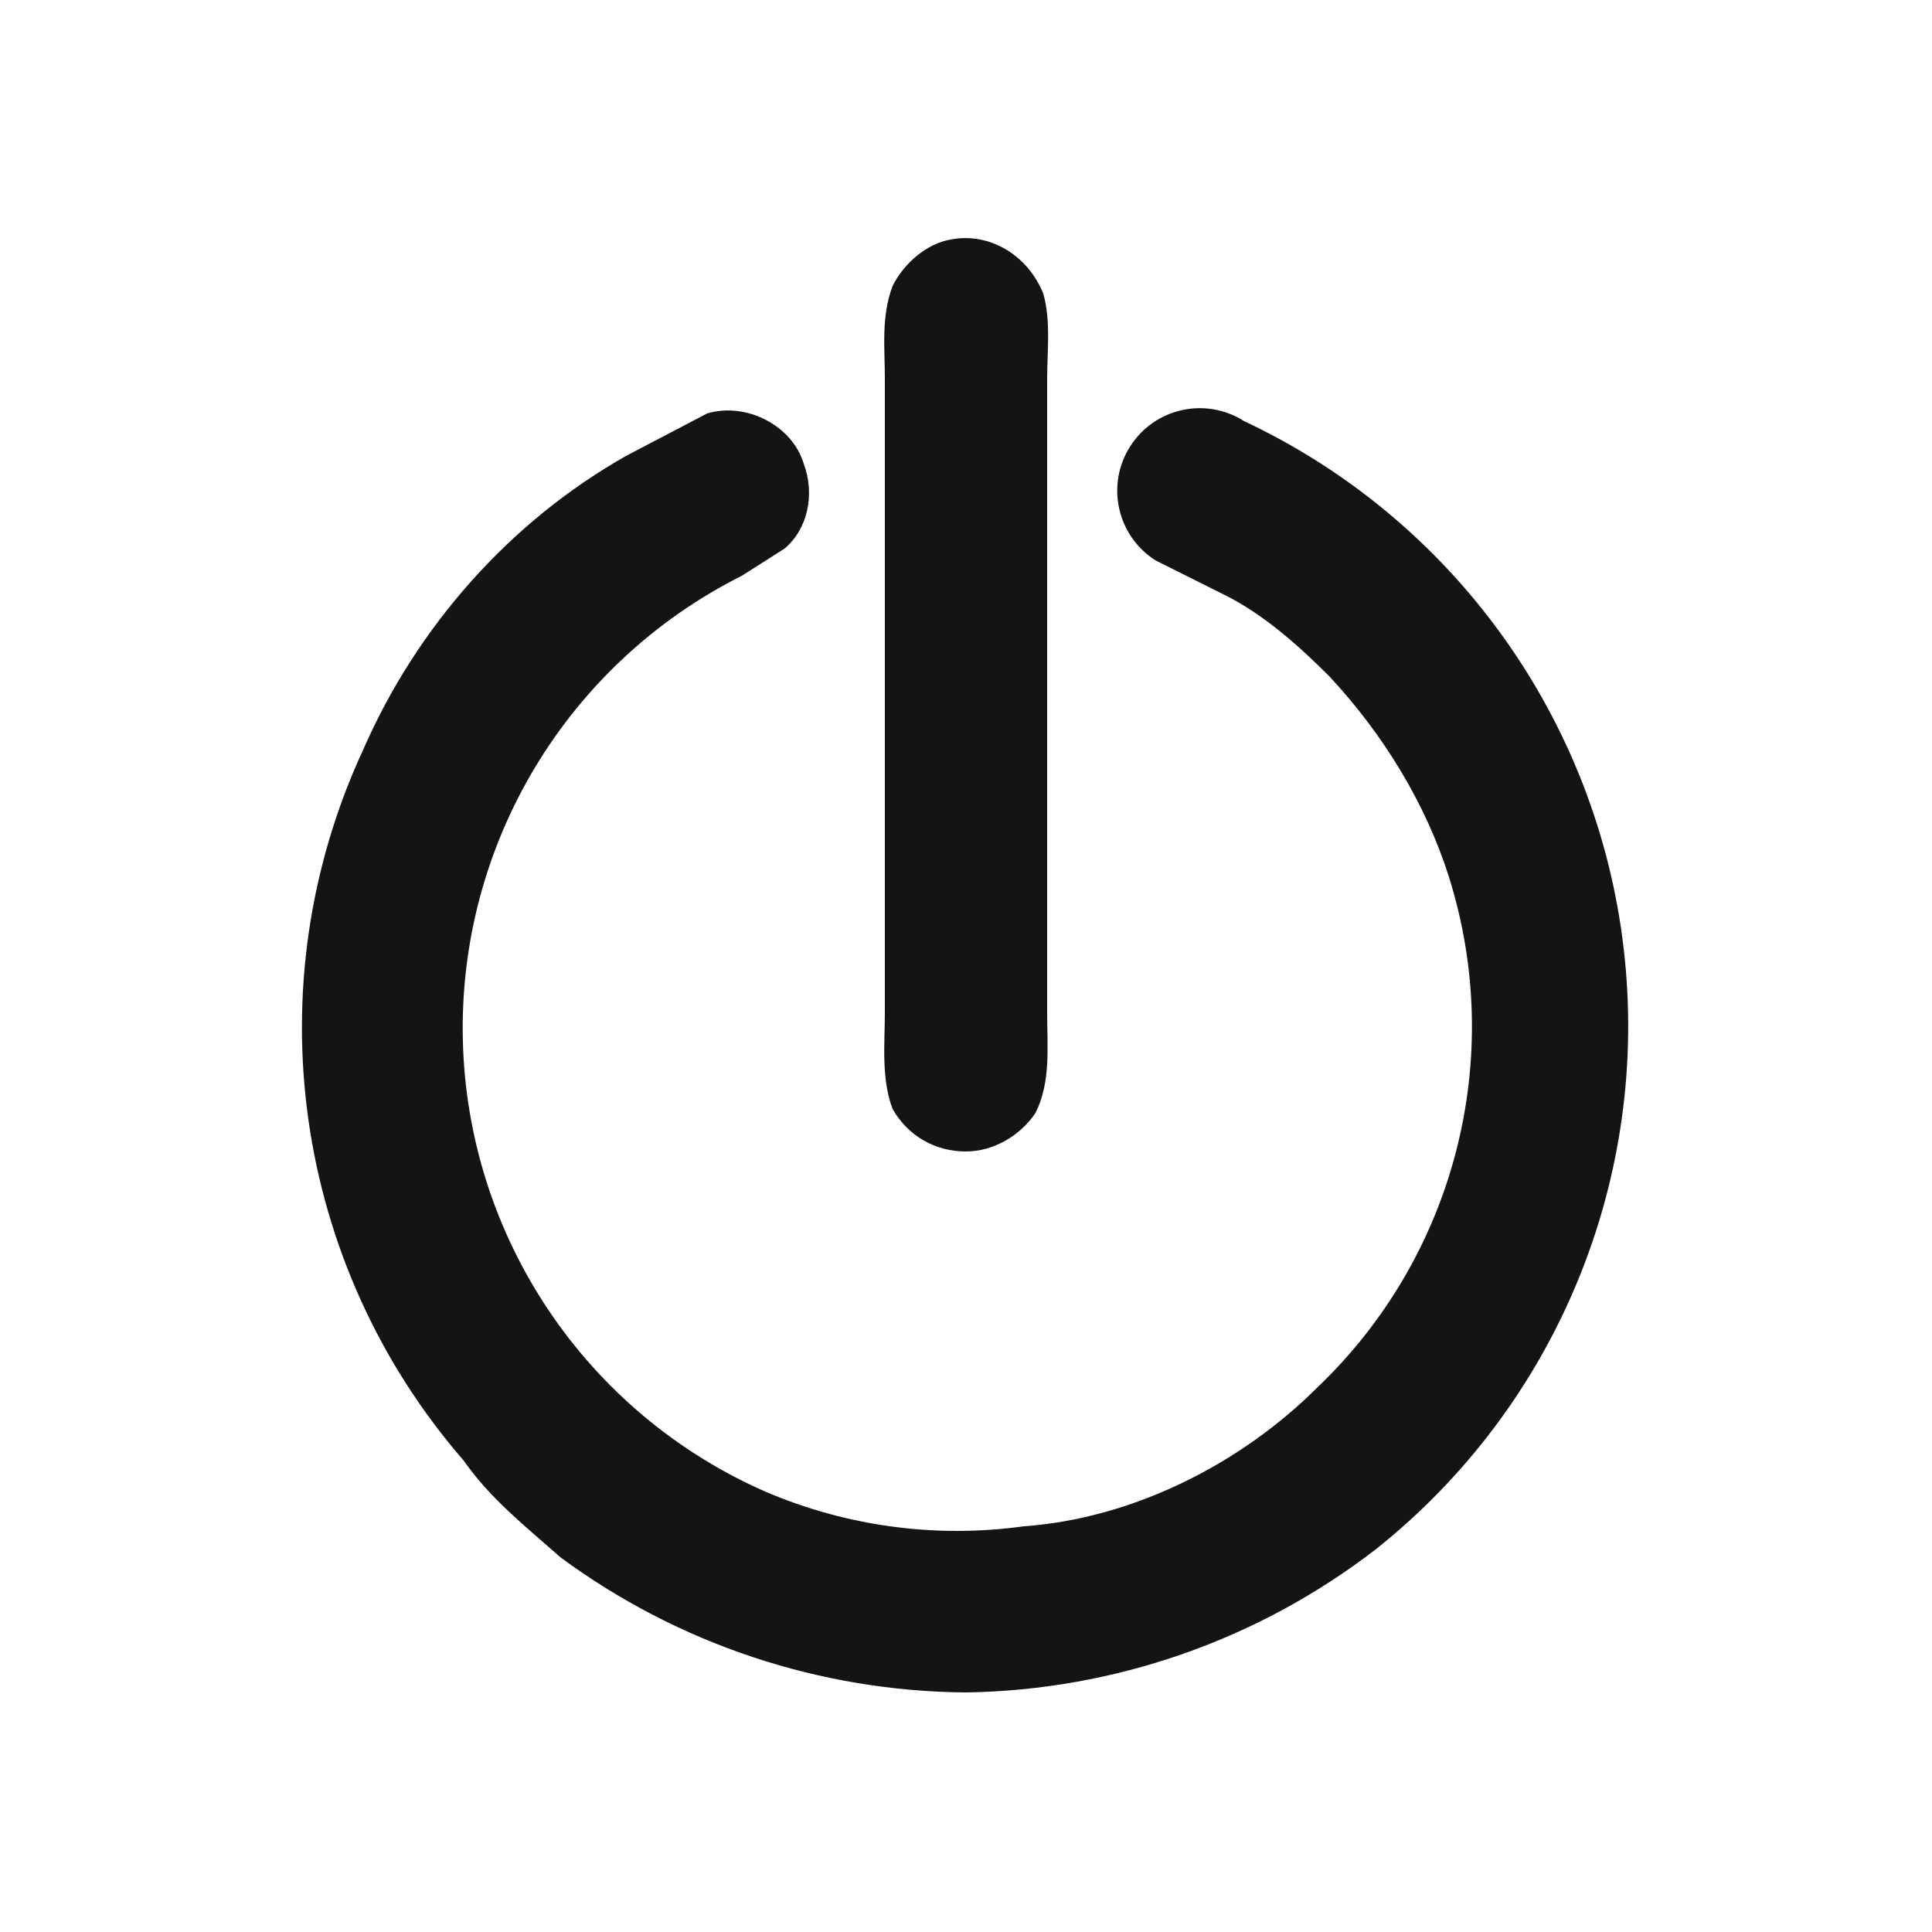
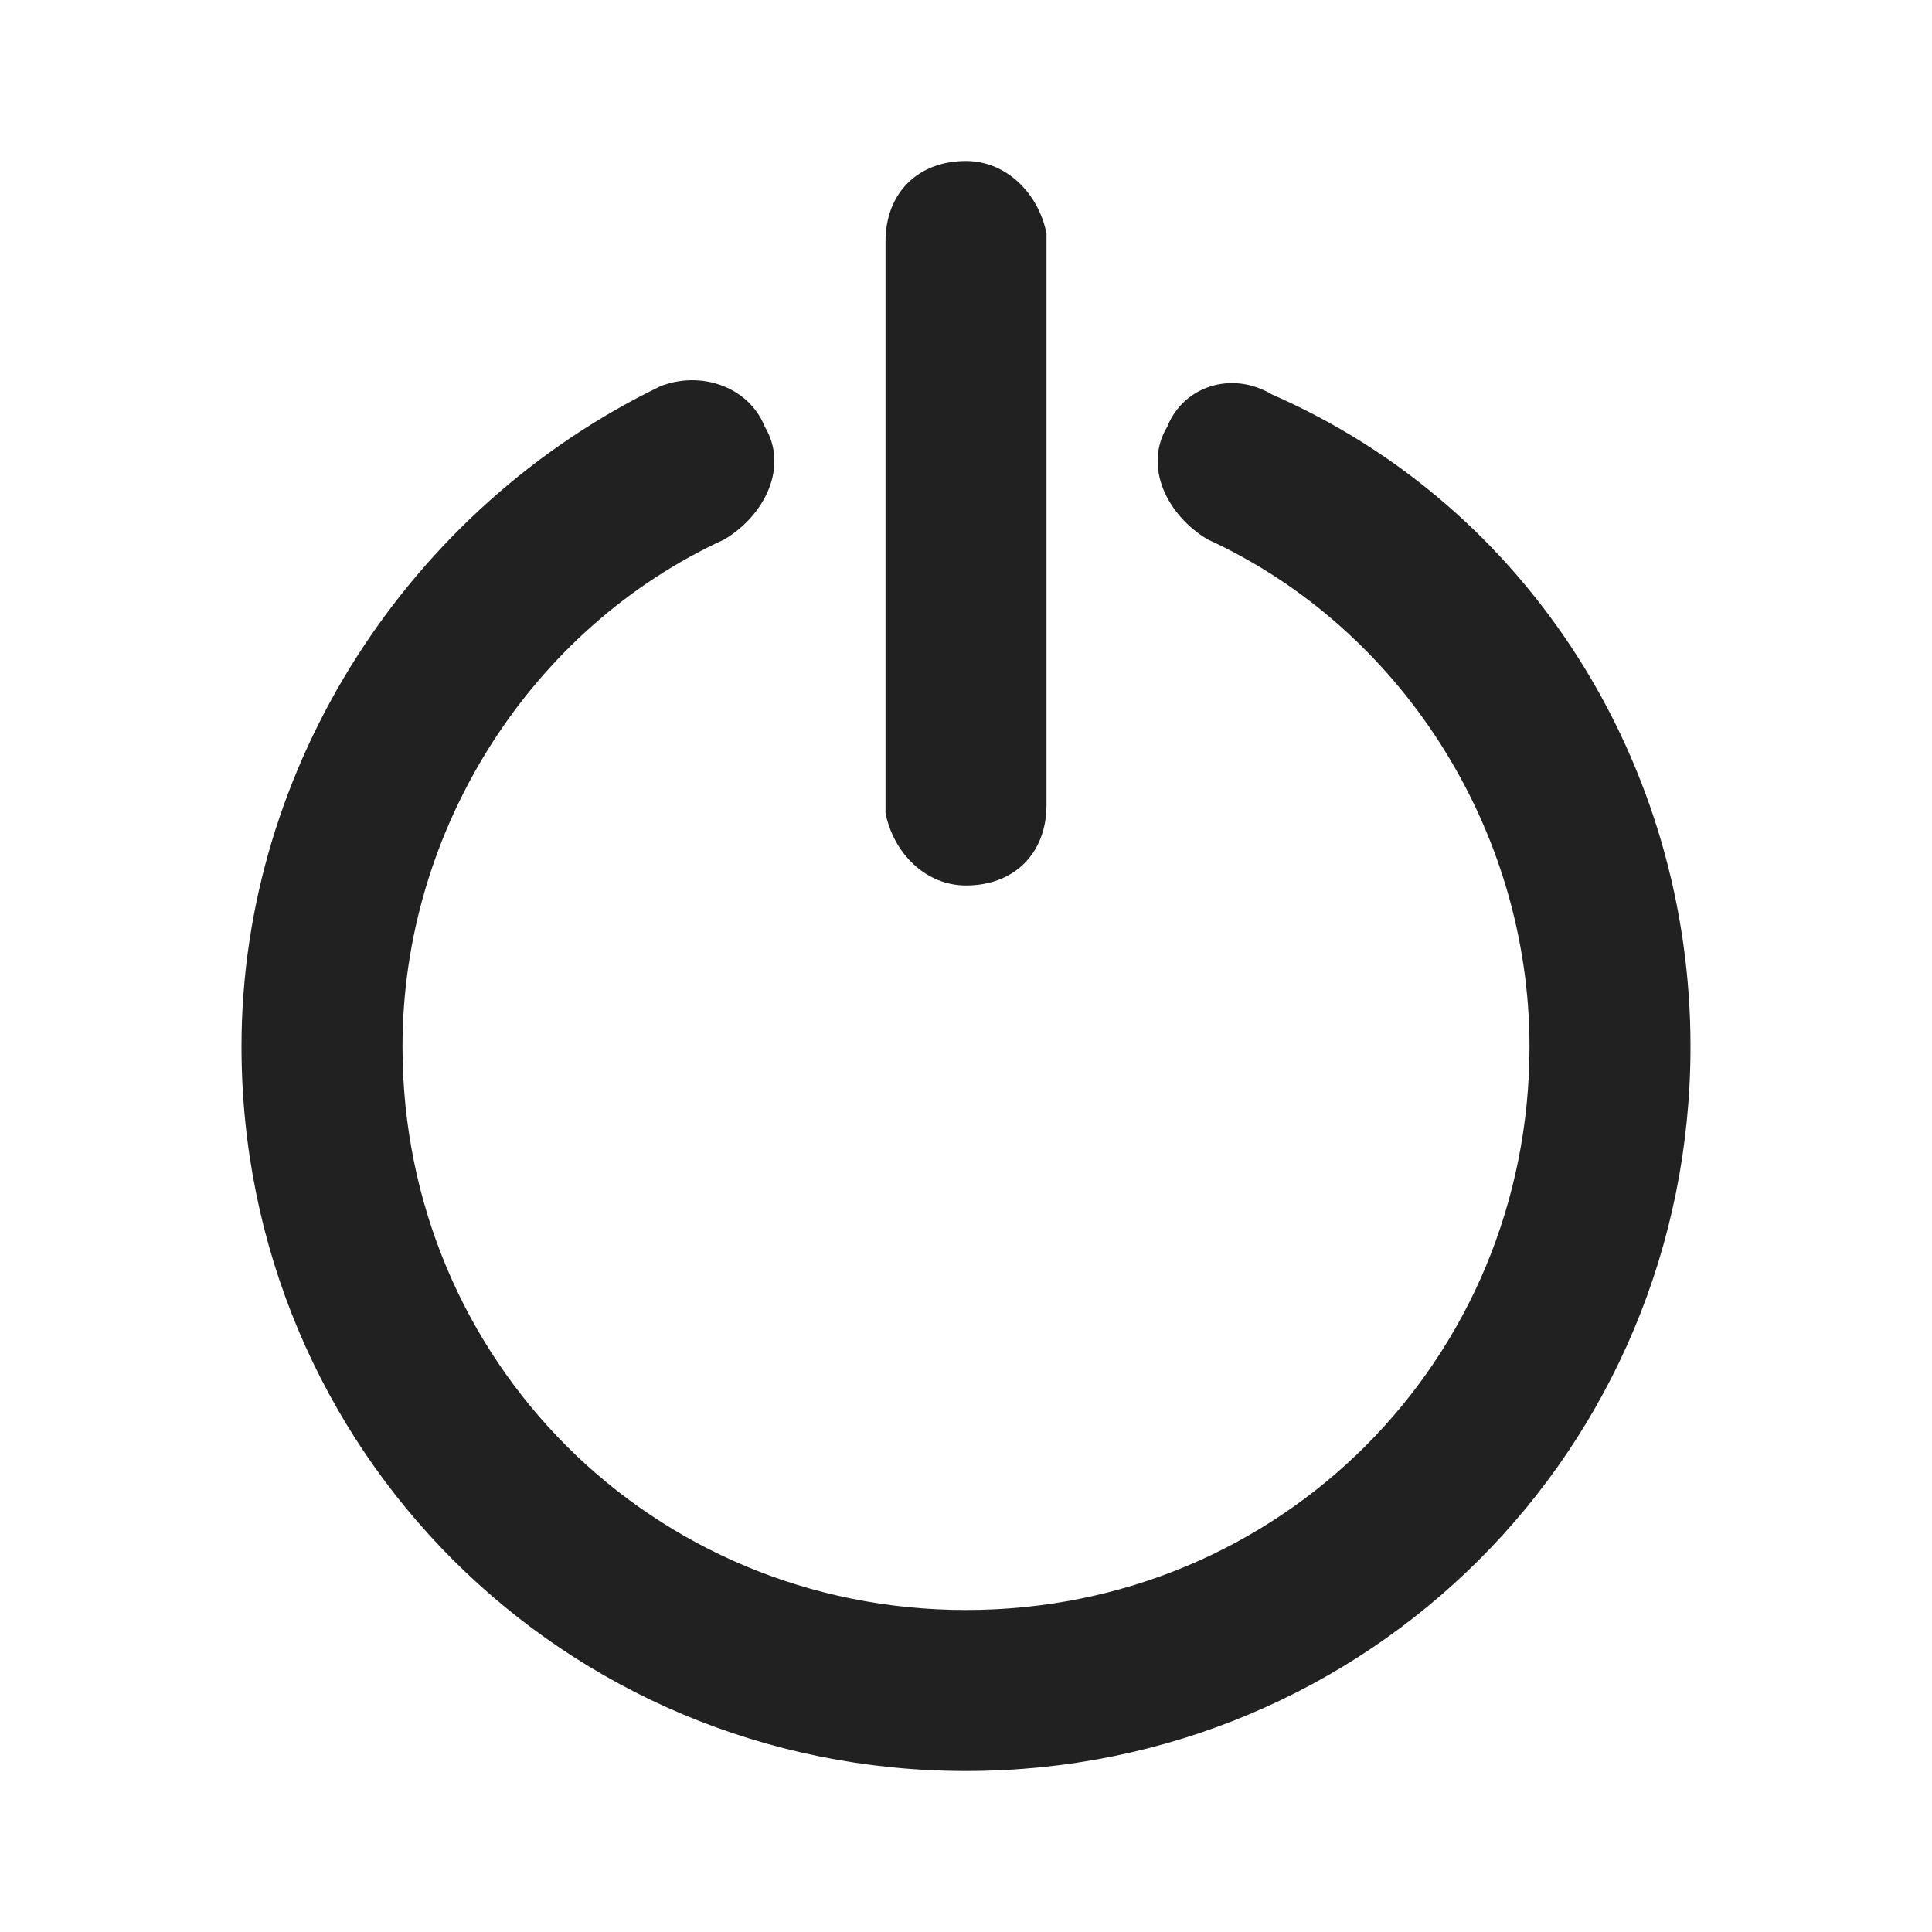
- <svg xmlns="http://www.w3.org/2000/svg" viewBox="0 0 500 500">
-   <g fill="#141414">
-     <path d="M246 62c10-2 20 4 24 14 2 7 1 15 1 22v164c0 9 1 18-3 26-4 6-11 10-18 10-8 0-15-4-19-11-3-8-2-17-2-25V98c0-8-1-16 2-24 3-6 9-11 15-12z" />
-     <path d="M183 107c10-3 22 3 25 13 3 8 1 17-5 22l-11 7a131 131 0 006 237 126 126 0 0067 9c28-2 56-16 76-36a129 129 0 0034-132c-6-19-17-37-31-52-8-8-17-16-27-21l-18-9a21 21 0 0123-36 173 173 0 0134 292 178 178 0 01-106 37 179 179 0 01-105-35c-9-8-18-15-25-25a171 171 0 01-26-184c14-32 38-59 68-76l21-11z" />
-   </g>
+ <svg xmlns="http://www.w3.org/2000/svg" viewBox="0 0 24 24">
+   <path fill="#212121" fill-rule="nonzero" d="M8.2 4.8c.5-.2 1.1 0 1.3.5.3.5 0 1.1-.5 1.4-2.4 1.1-4 3.6-4 6.3 0 3.9 3.1 7 7 7s7-3.1 7-7c0-2.7-1.6-5.2-4-6.3-.5-.3-.8-.9-.5-1.4.2-.5.8-.7 1.3-.4C19 6.3 21 9.5 21 13c0 5-4 9-9 9s-9-4-9-9c0-3.5 2.1-6.7 5.2-8.2zM12 2c.5 0 .9.4 1 .9V10c0 .6-.4 1-1 1-.5 0-.9-.4-1-.9V3c0-.6.4-1 1-1z" />
</svg>
